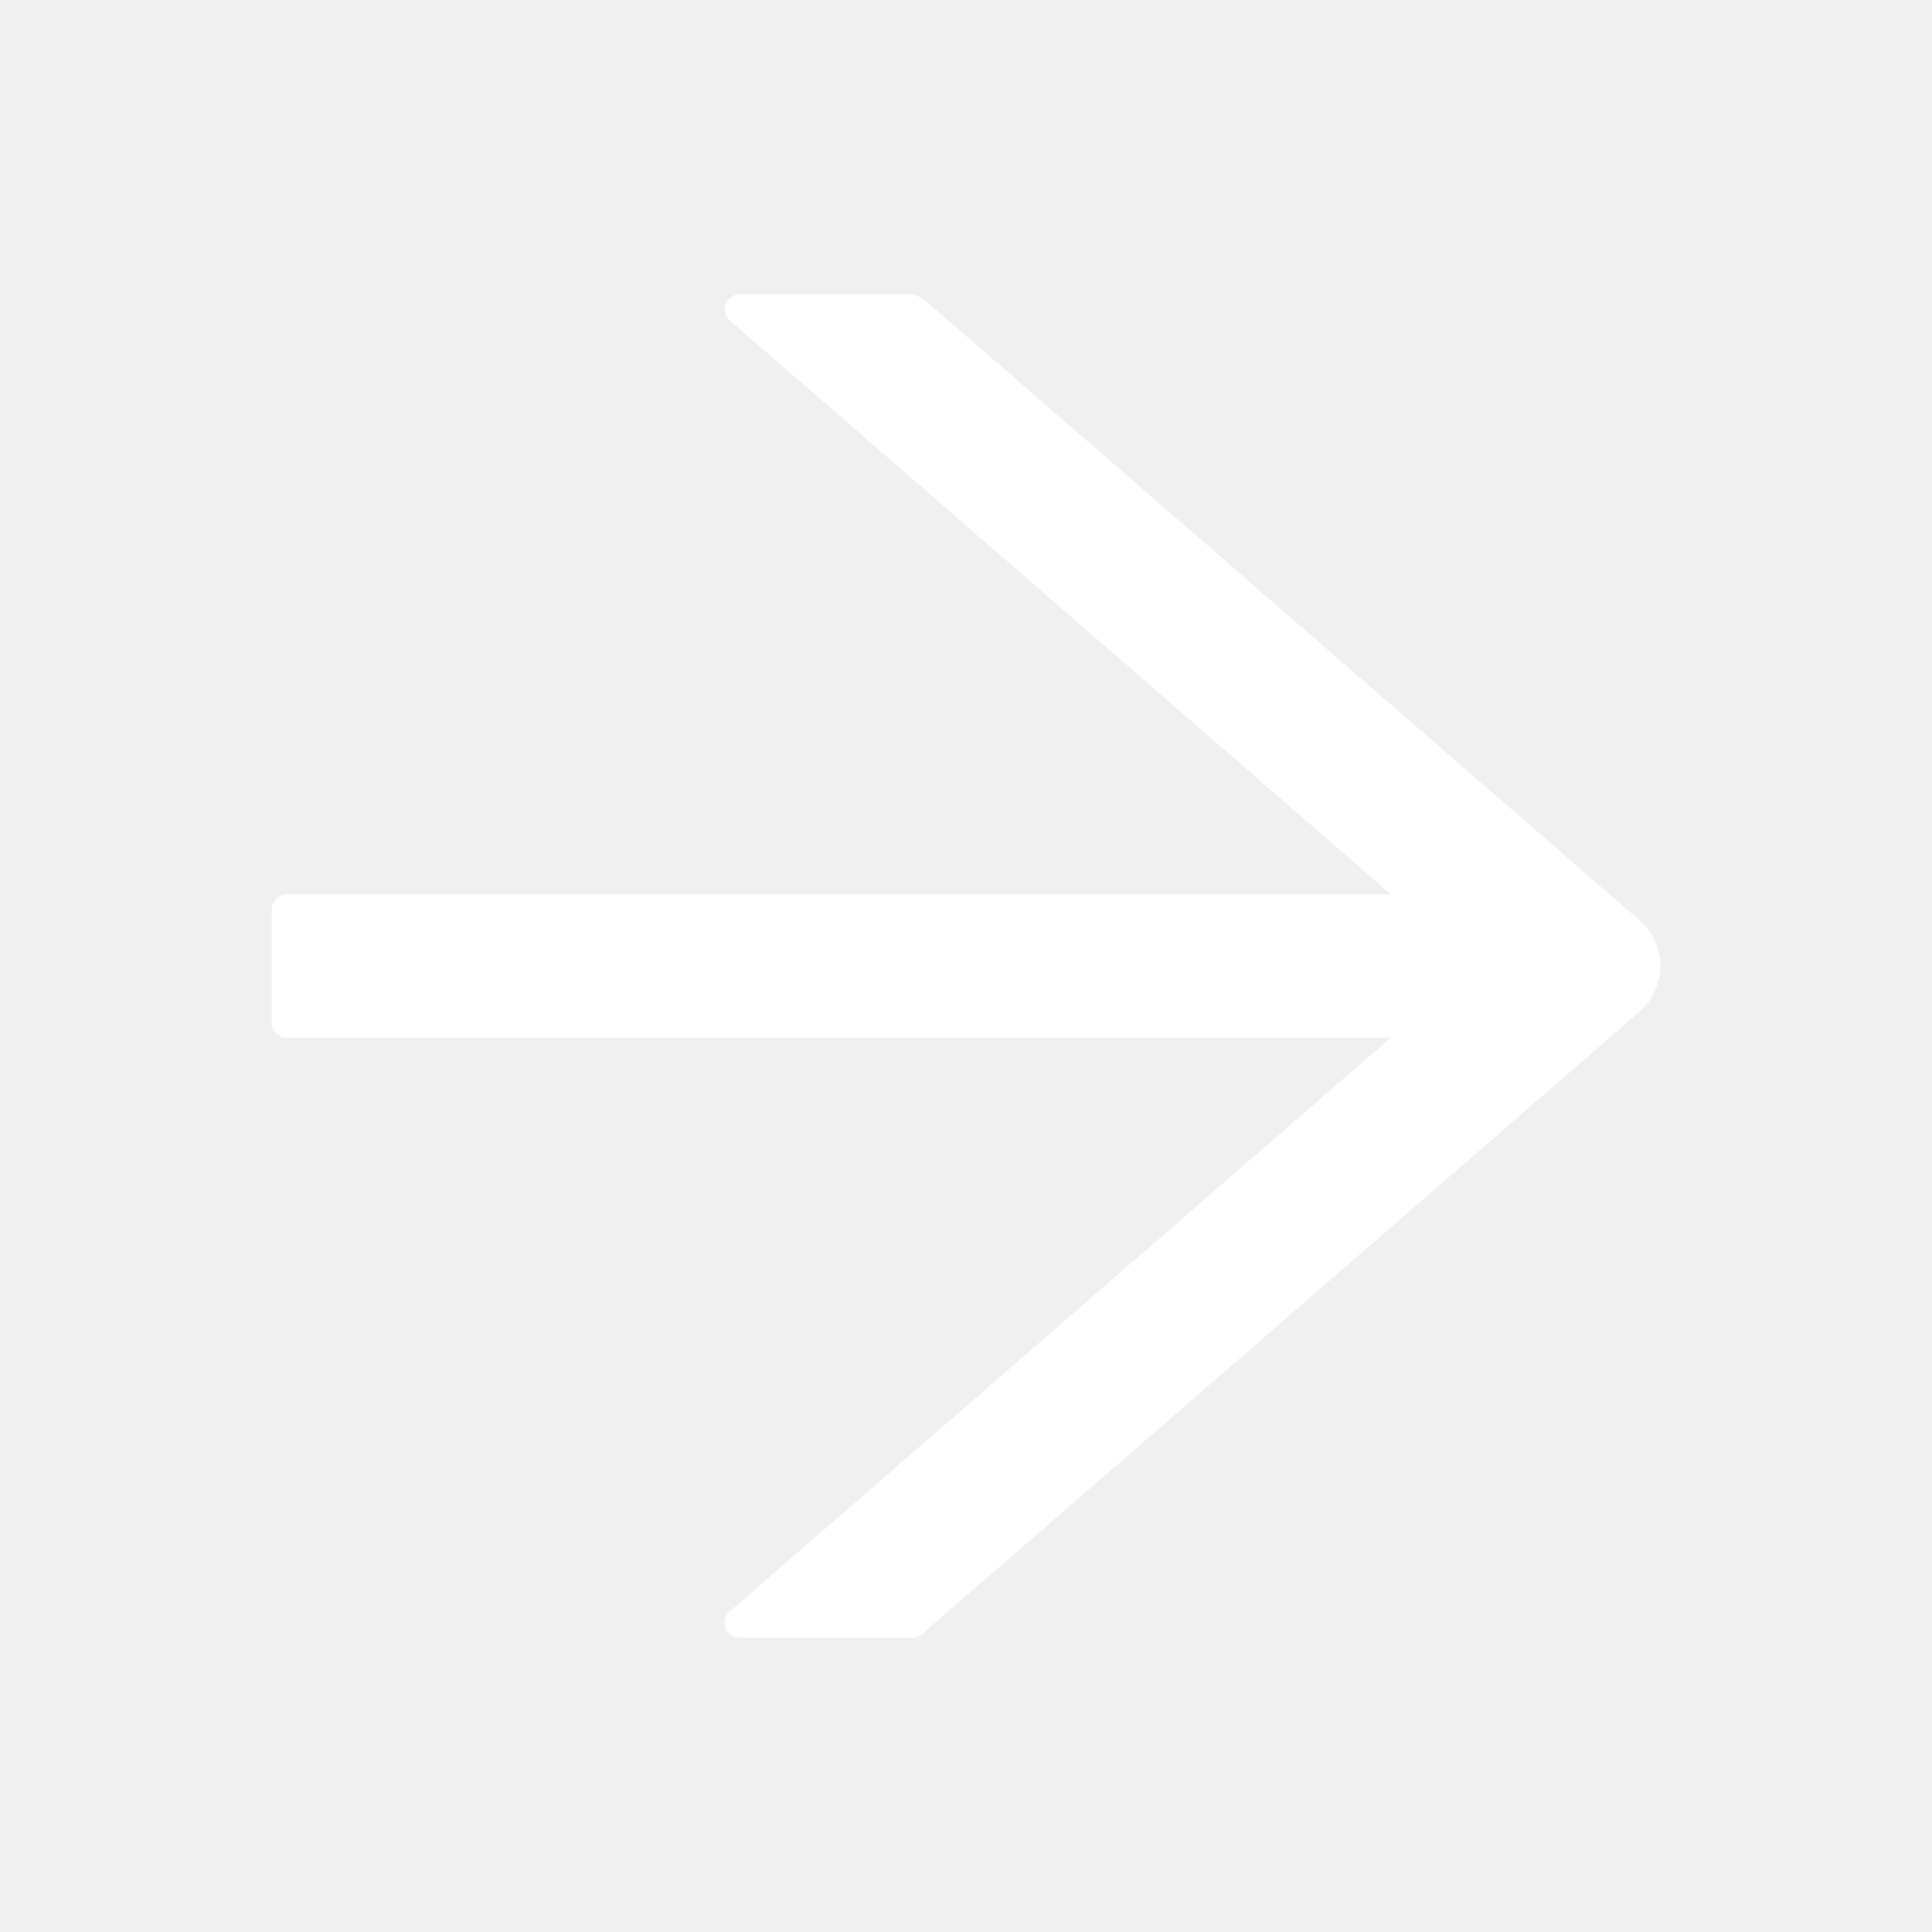
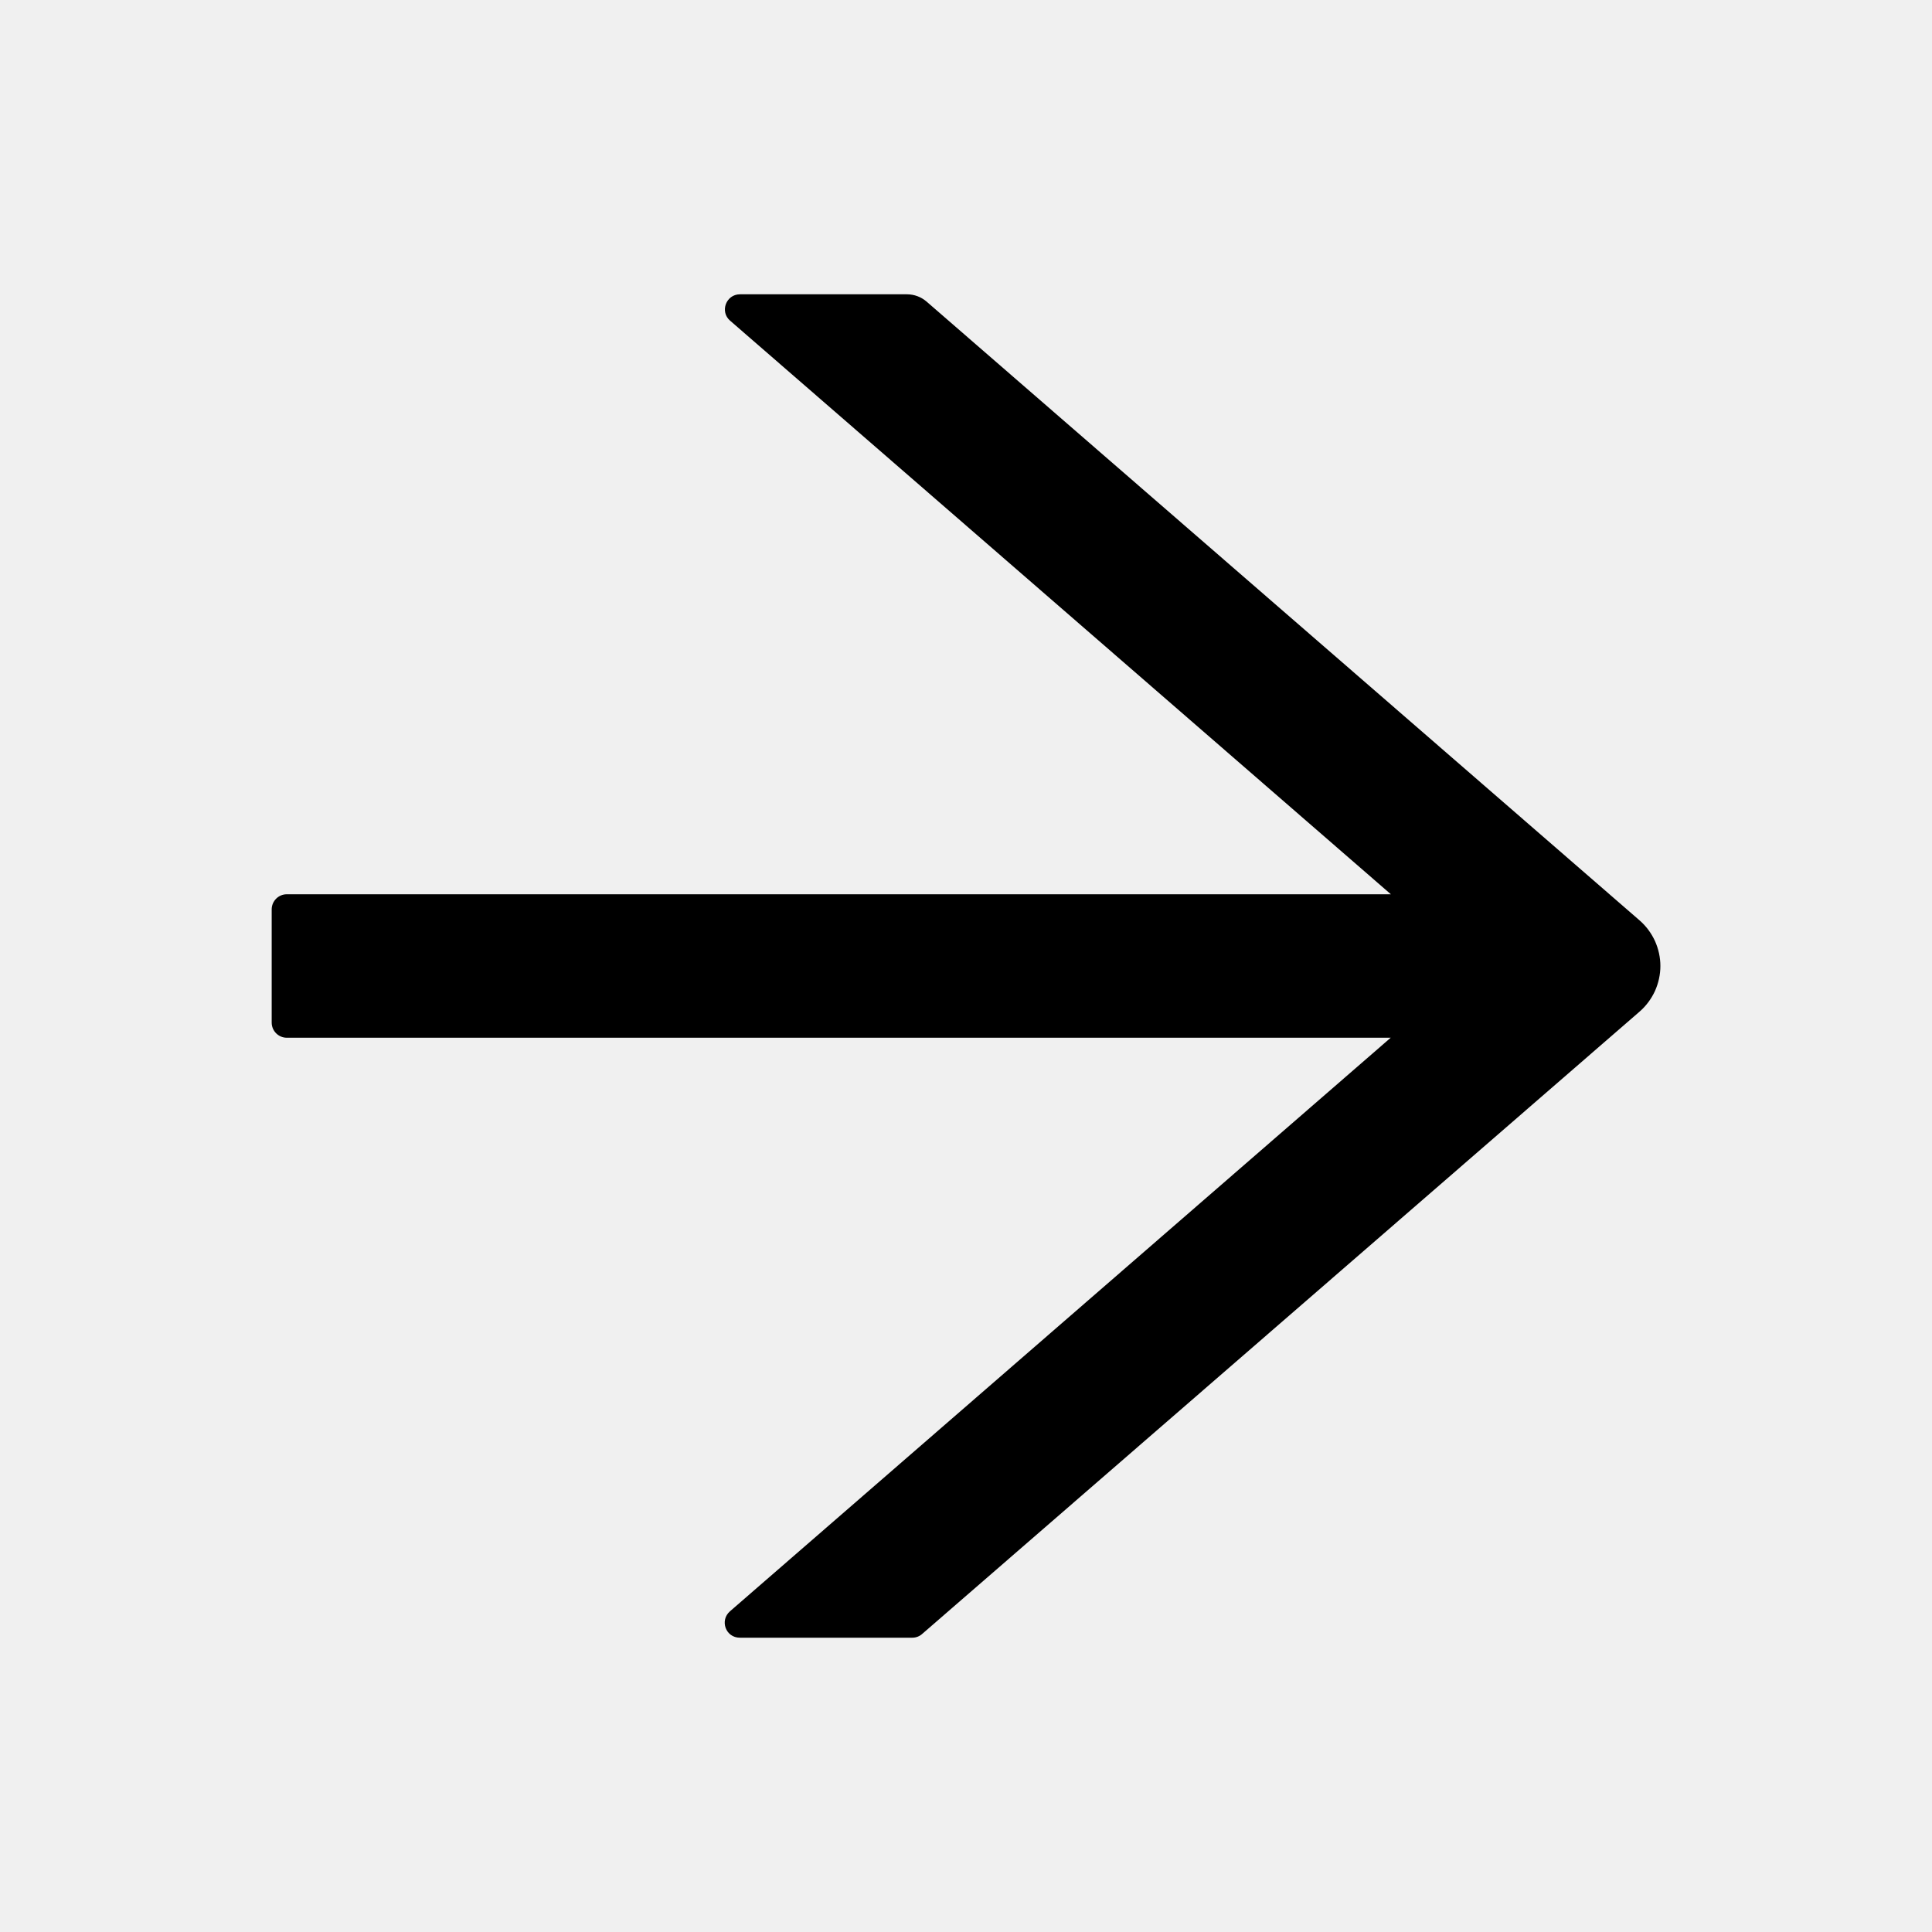
- <svg xmlns="http://www.w3.org/2000/svg" width="24" height="24" viewBox="0 0 24 24" fill="none">
-   <path d="M20.367 11.433L11.512 3.748C11.444 3.689 11.358 3.656 11.266 3.656H9.192C9.019 3.656 8.939 3.872 9.07 3.984L17.278 11.109H3.562C3.459 11.109 3.375 11.194 3.375 11.297V12.703C3.375 12.806 3.459 12.891 3.562 12.891H17.276L9.068 20.016C8.937 20.131 9.016 20.344 9.19 20.344H11.334C11.379 20.344 11.423 20.327 11.456 20.297L20.367 12.567C20.448 12.497 20.513 12.409 20.558 12.312C20.602 12.214 20.626 12.107 20.626 12C20.626 11.893 20.602 11.786 20.558 11.688C20.513 11.591 20.448 11.503 20.367 11.433V11.433Z" fill="white" />
+ <svg xmlns="http://www.w3.org/2000/svg" viewBox="0 0 24 24" fill="none">
+   <g id="root">
+     <path d="M20.367 11.433L11.512 3.748C11.444 3.689 11.358 3.656 11.266 3.656H9.192C9.019 3.656 8.939 3.872 9.07 3.984L17.278 11.109H3.562C3.459 11.109 3.375 11.194 3.375 11.297V12.703C3.375 12.806 3.459 12.891 3.562 12.891H17.276L9.068 20.016C8.937 20.131 9.016 20.344 9.19 20.344H11.334C11.379 20.344 11.423 20.327 11.456 20.297L20.367 12.567C20.448 12.497 20.513 12.409 20.558 12.312C20.602 12.214 20.626 12.107 20.626 12C20.626 11.893 20.602 11.786 20.558 11.688C20.513 11.591 20.448 11.503 20.367 11.433V11.433Z" fill="rgba(0, 0, 0, 1)" />
+   </g>
</svg>
